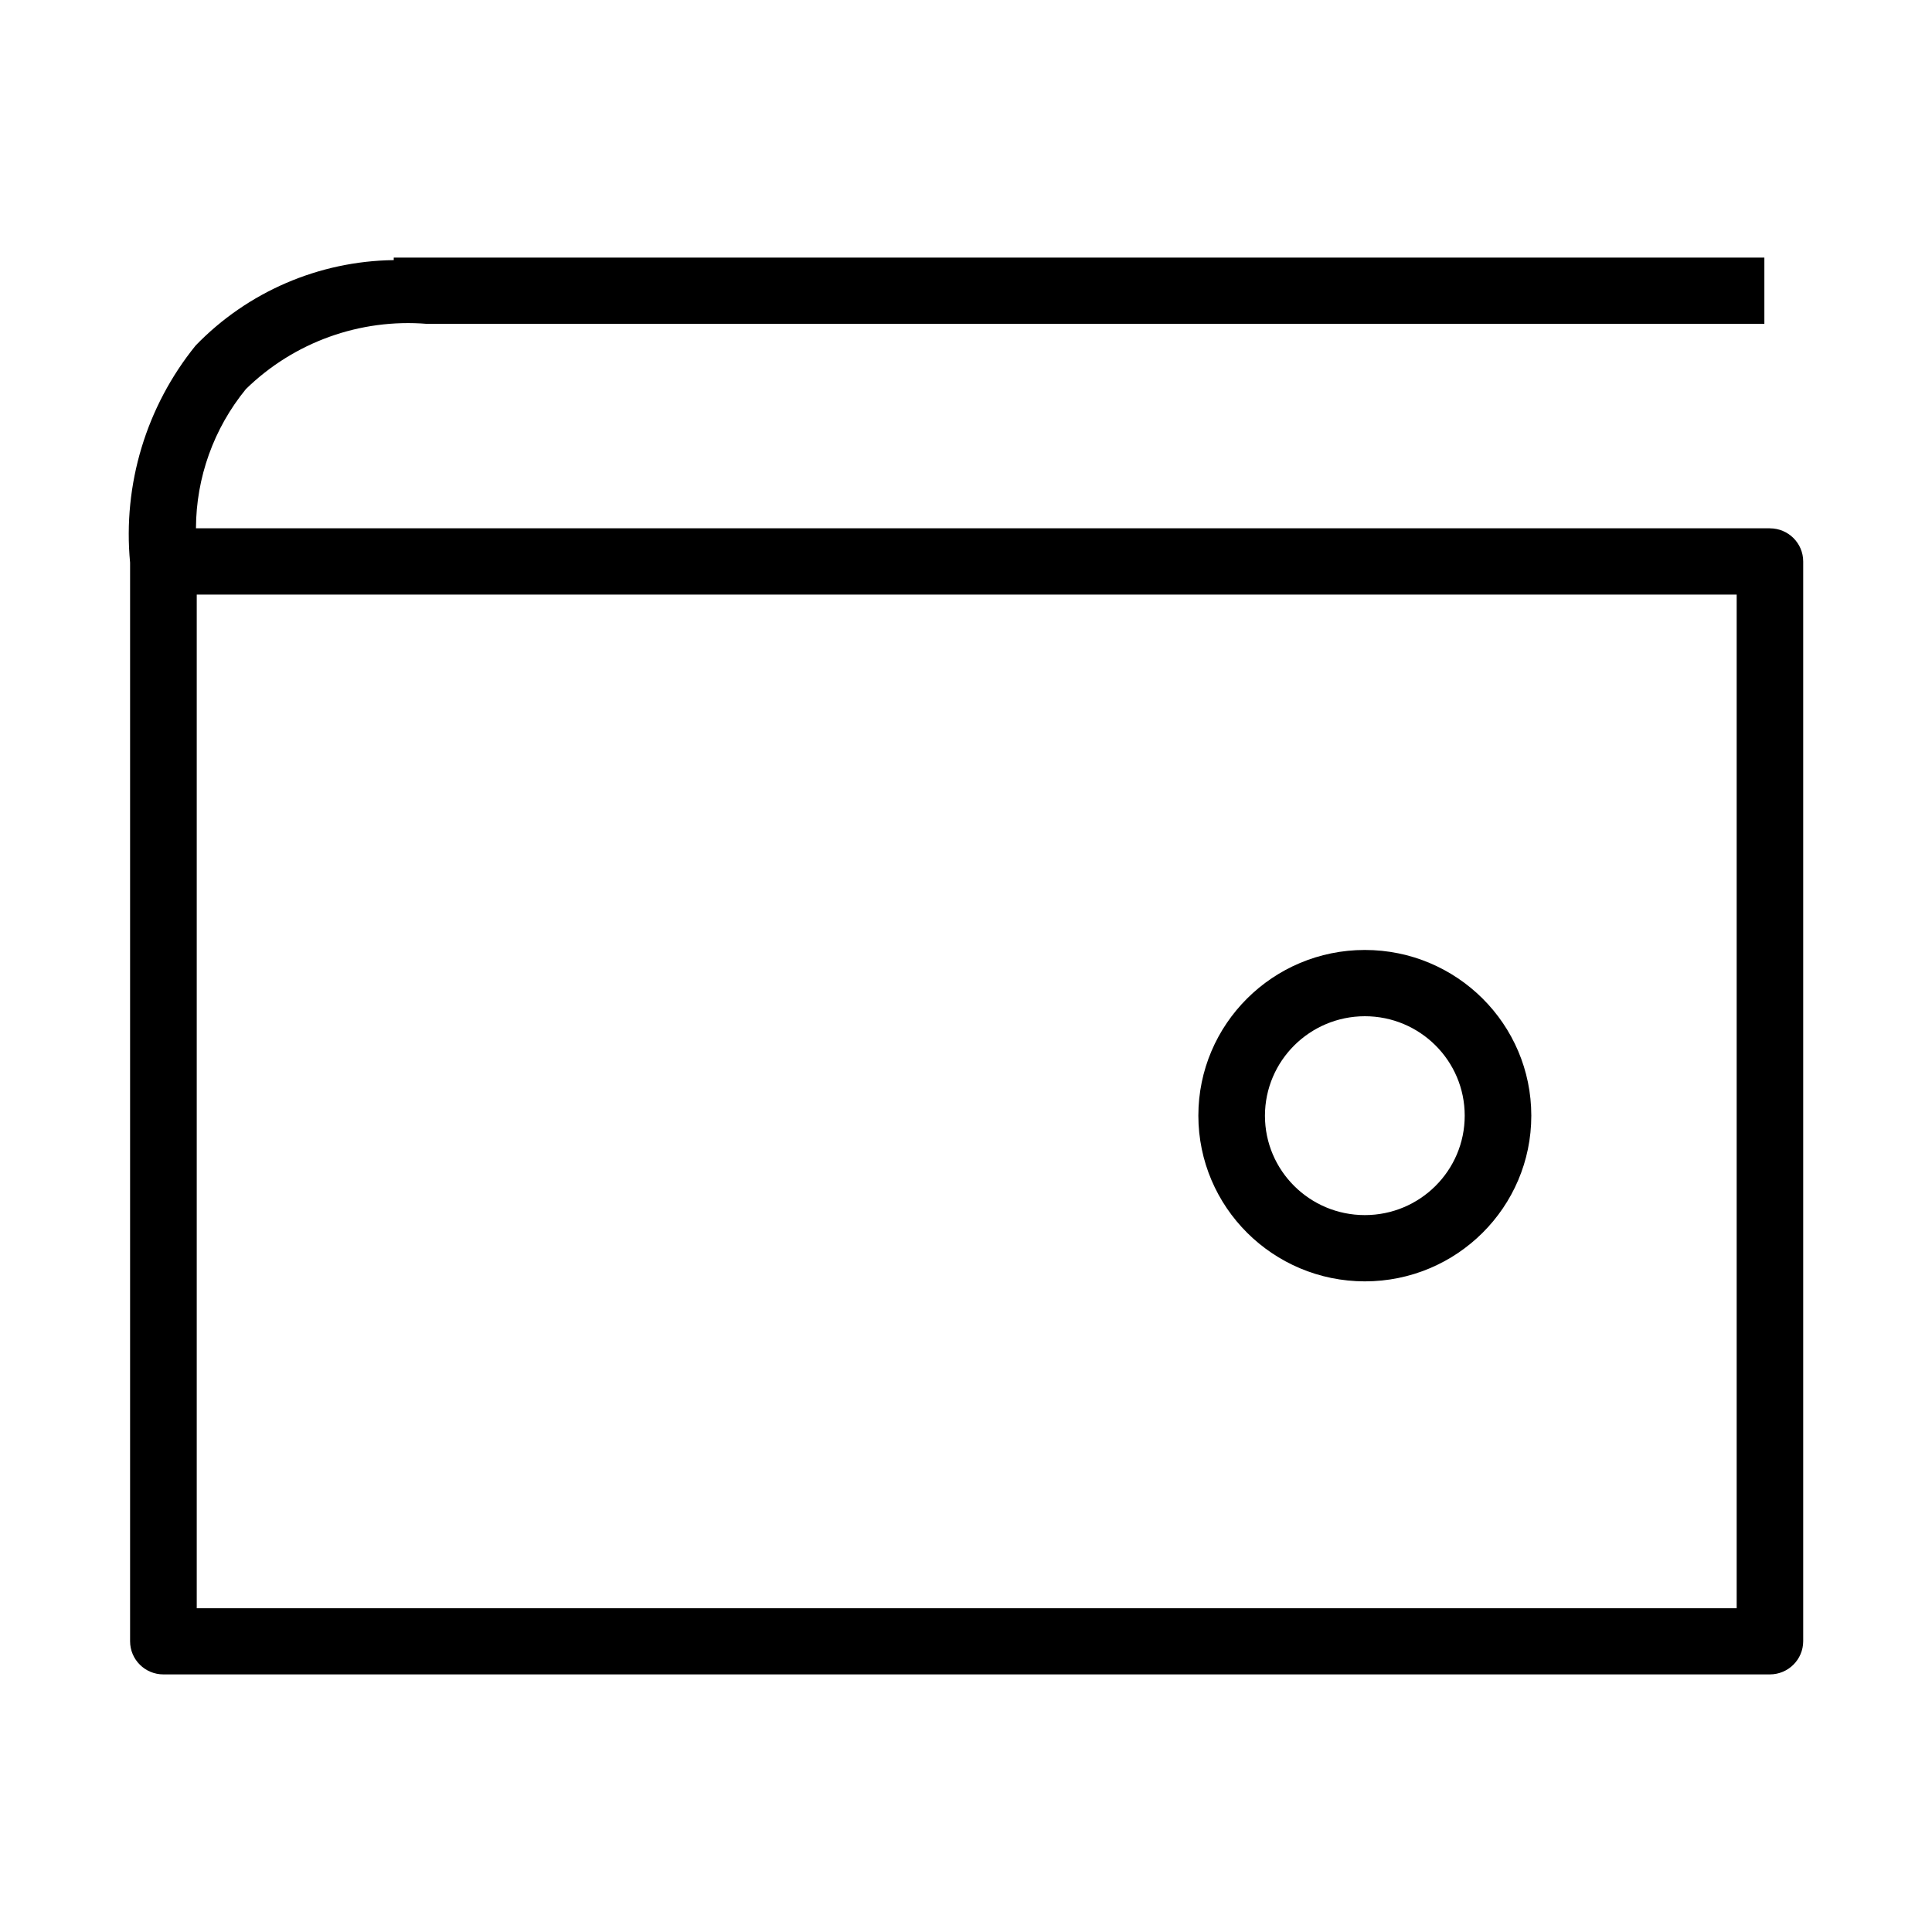
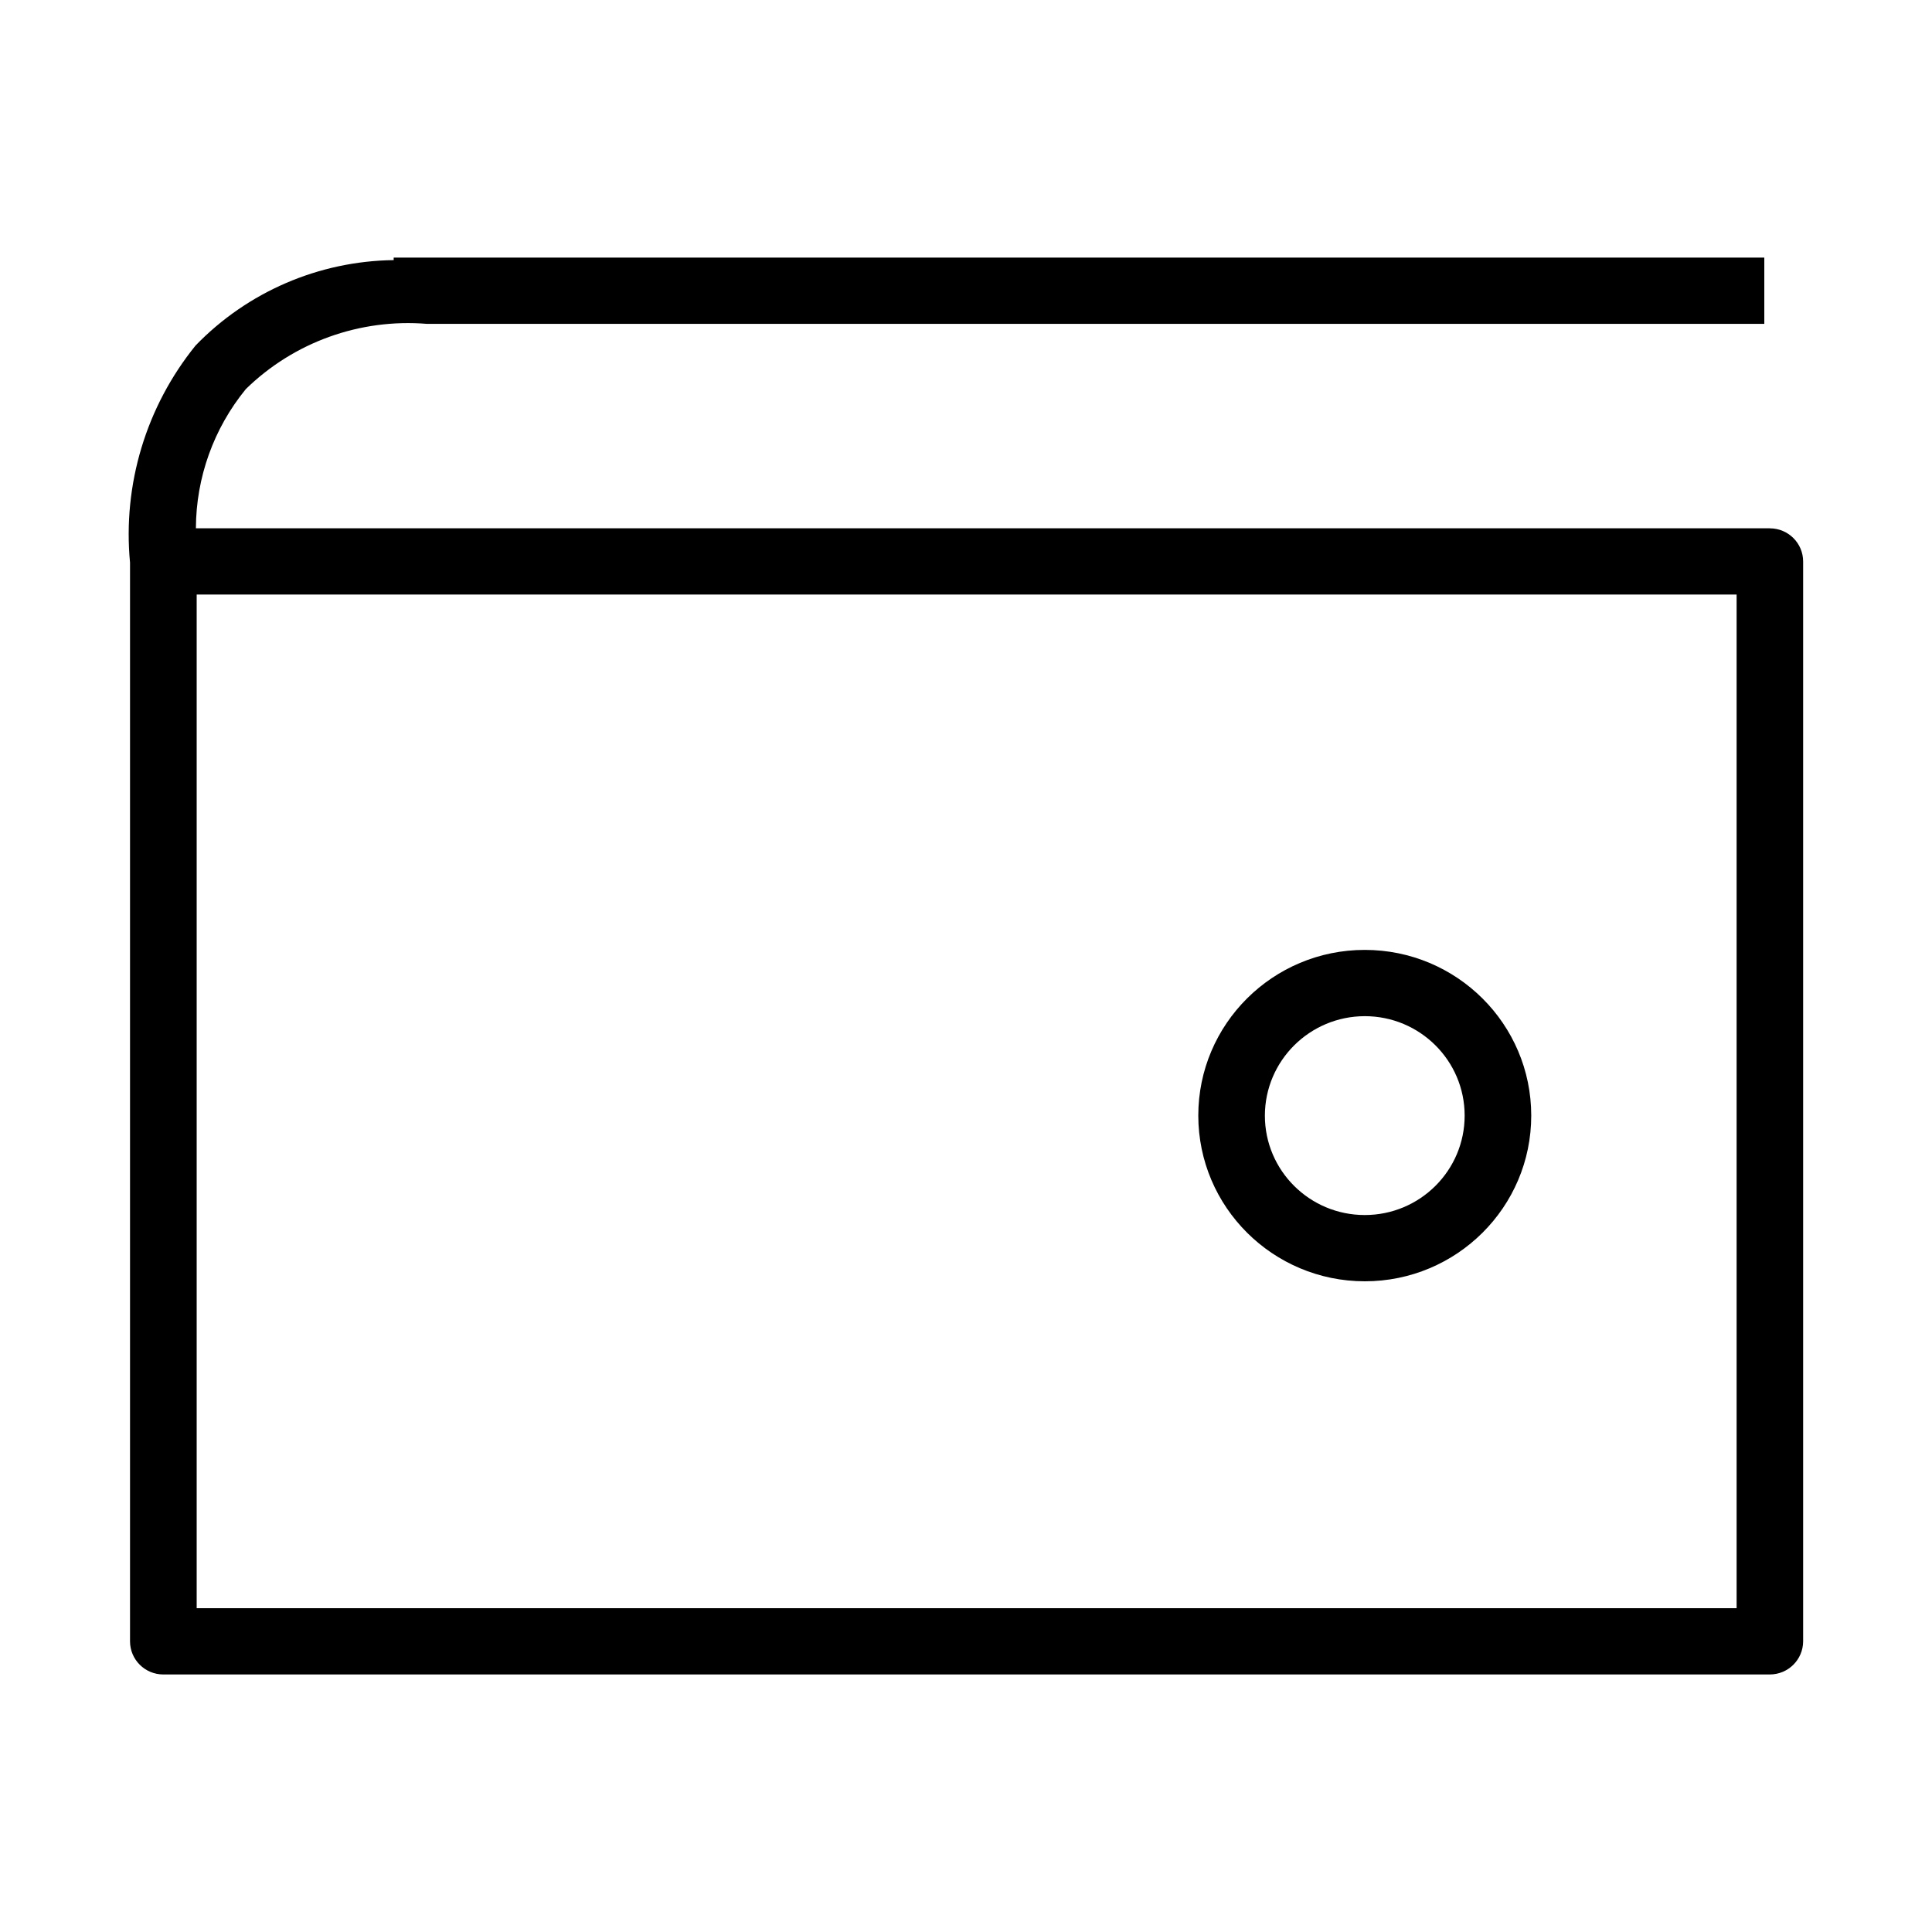
- <svg viewBox="0 0 30 30" version="1.1">
-   <path d="M 27.483,8.203 H 3.043 a 3.457,3.441 0 0 1 0.775,-2.161 3.594,3.578 0 0 1 2.813,-1.013 H 27.397 V 4 H 6.114 v 0.039 a 4.346,4.326 0 0 0 -3.076,1.326 4.693,4.672 0 0 0 -1.018,3.371 V 25.486 a 0.517,0.515 0 0 0 0.517,0.514 H 27.483 A 0.518,0.516 0 0 0 28,25.486 V 8.719 a 0.517,0.515 0 0 0 -0.517,-0.515 z M 26.967,24.973 H 3.055 V 9.233 H 26.967 Z m -5.774,-5.076 a 2.585,2.573 0 1 0 -2.585,-2.573 2.587,2.576 0 0 0 2.585,2.573 z m 0,-4.117 a 1.551,1.544 0 1 1 -1.551,1.544 1.554,1.547 0 0 1 1.551,-1.544 z" />
+ <svg xmlns="http://www.w3.org/2000/svg" version="1.1" viewBox="0 0 30 30">
+   <path d="m27.483 8.203h-24.441a3.457 3.441 0 0 1 0.775-2.161 3.594 3.578 0 0 1 2.813-1.013h20.766v-1.029h-21.283v0.039a4.346 4.326 0 0 0-3.076 1.326 4.693 4.672 0 0 0-1.018 3.371v16.751a0.517 0.515 0 0 0 0.517 0.514h24.946a0.518 0.516 0 0 0 0.517-0.514v-16.768a0.517 0.515 0 0 0-0.517-0.515zm-0.517 16.769h-23.912v-15.74h23.912zm-5.774-5.076a2.585 2.573 0 1 0-2.585-2.573 2.587 2.576 0 0 0 2.585 2.573zm0-4.117a1.551 1.544 0 1 1-1.551 1.544 1.554 1.547 0 0 1 1.551-1.544z" />
</svg>
